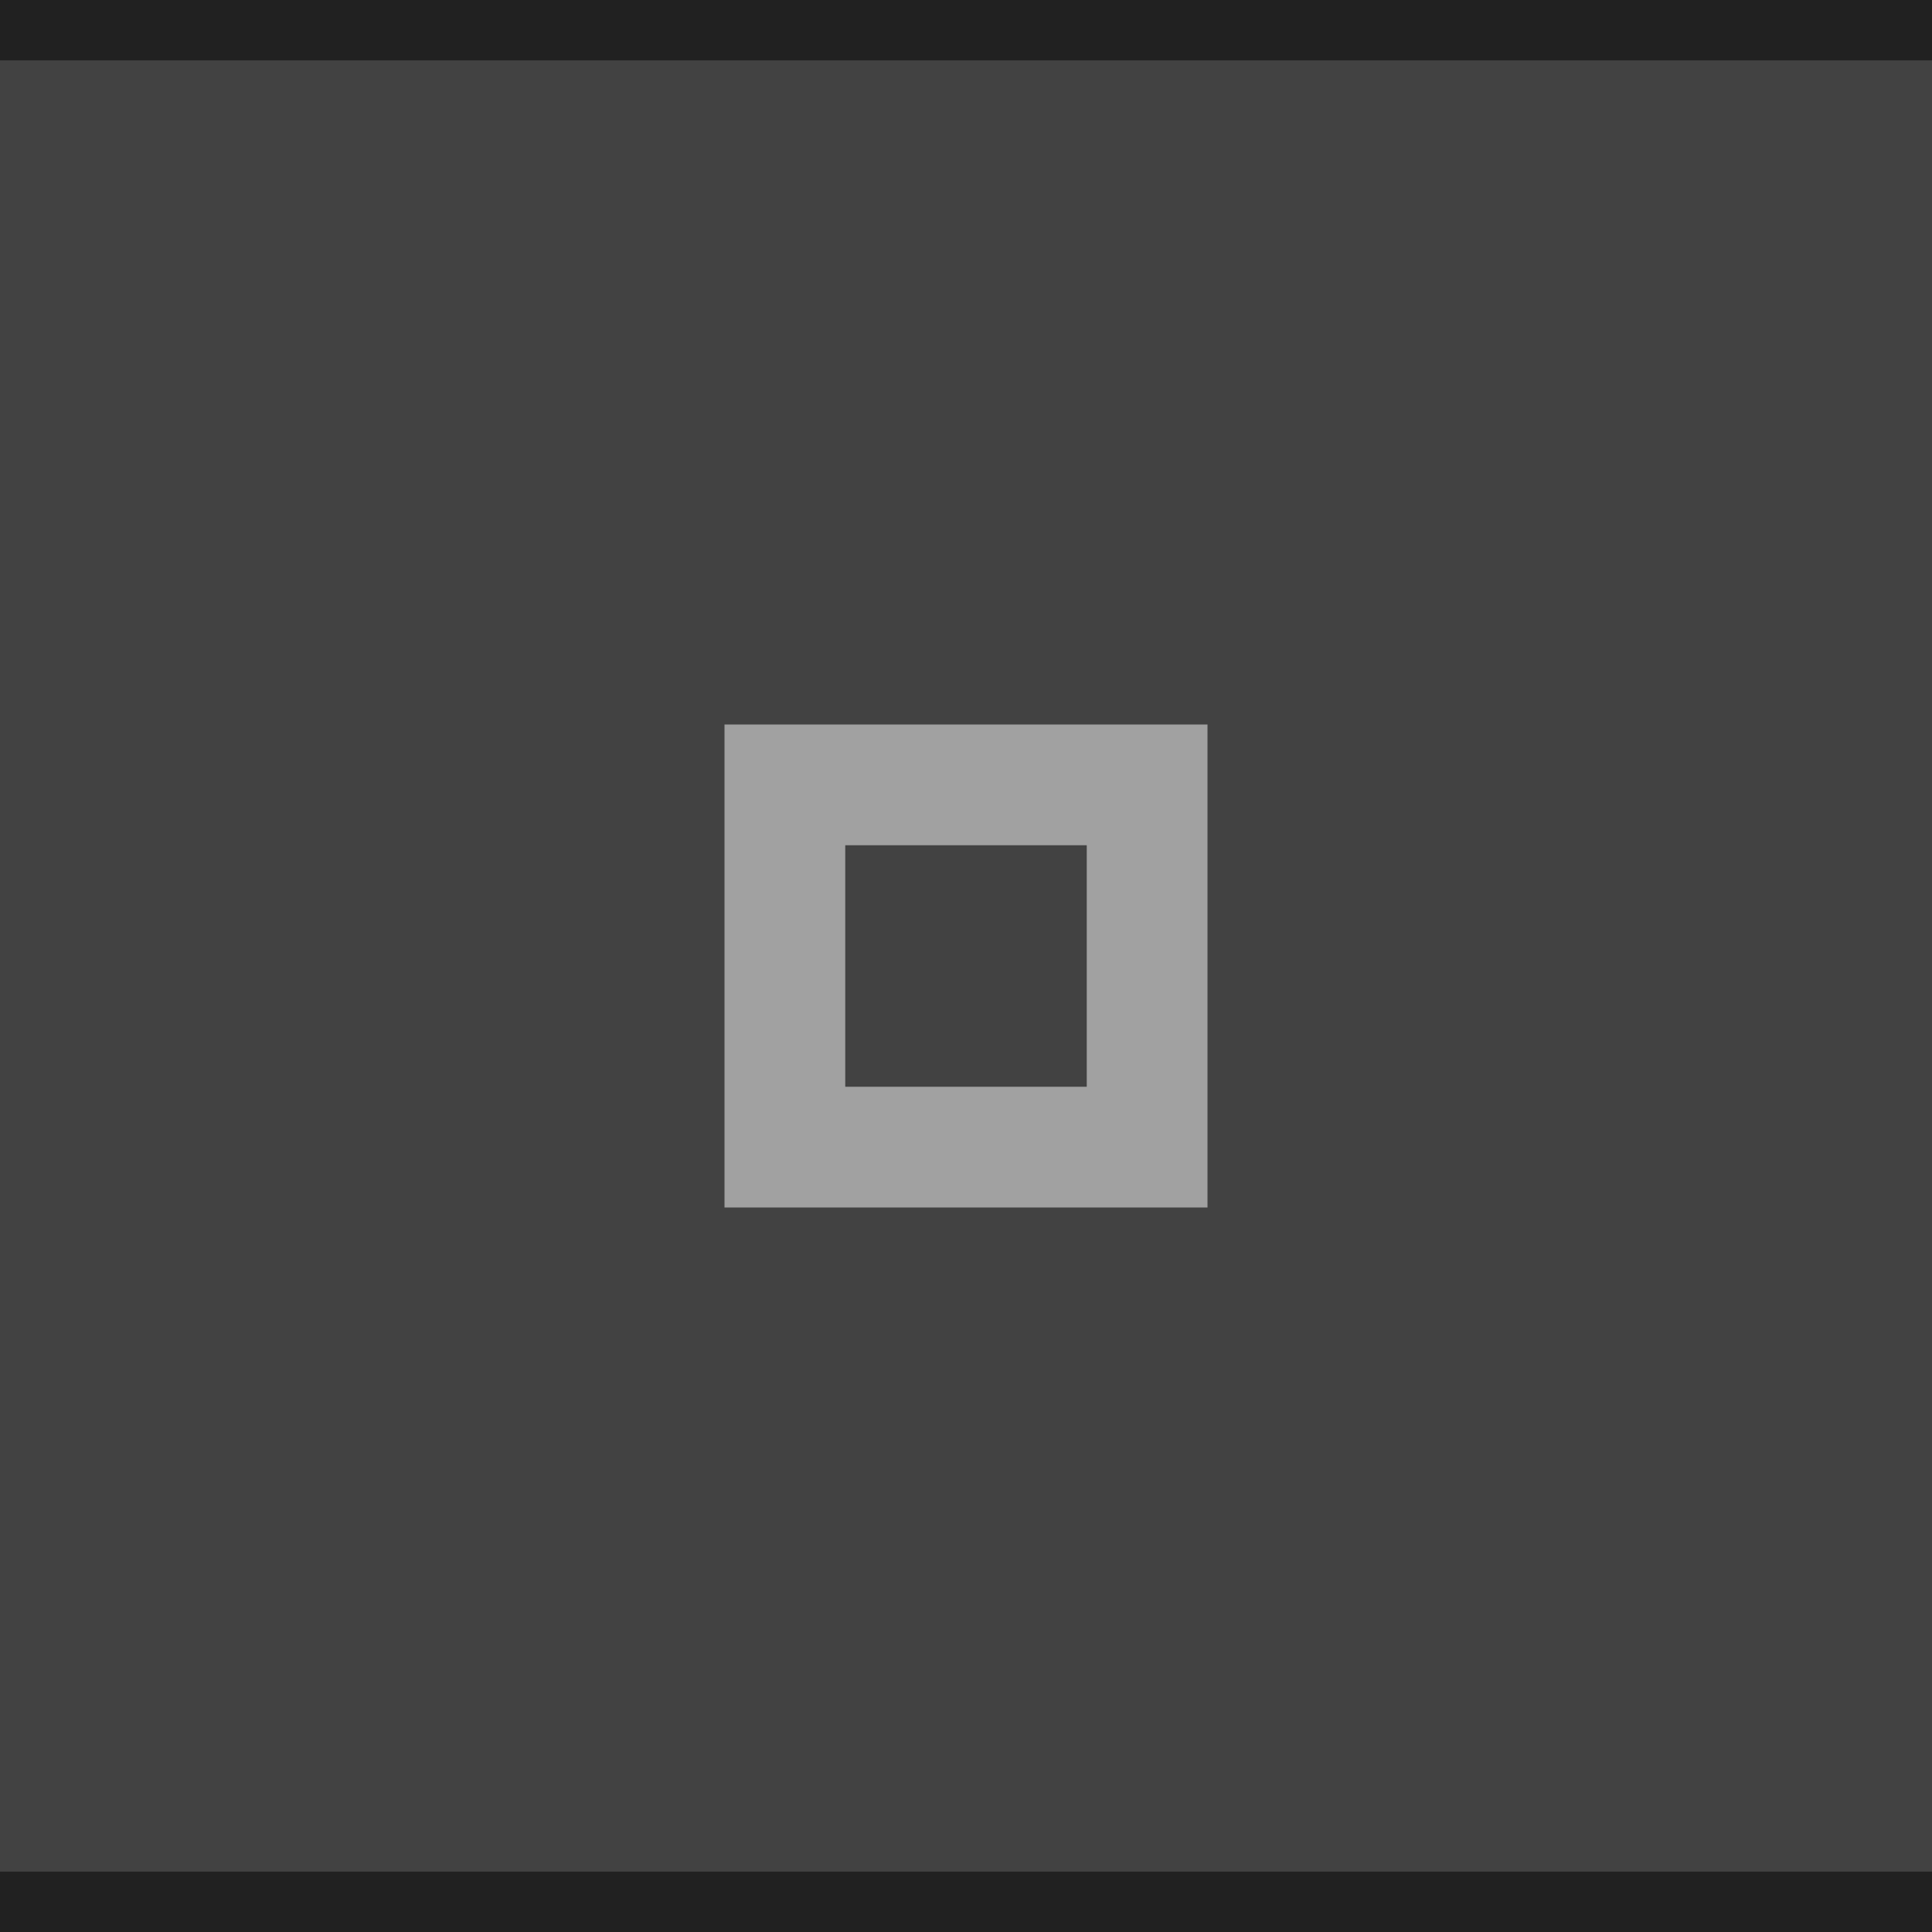
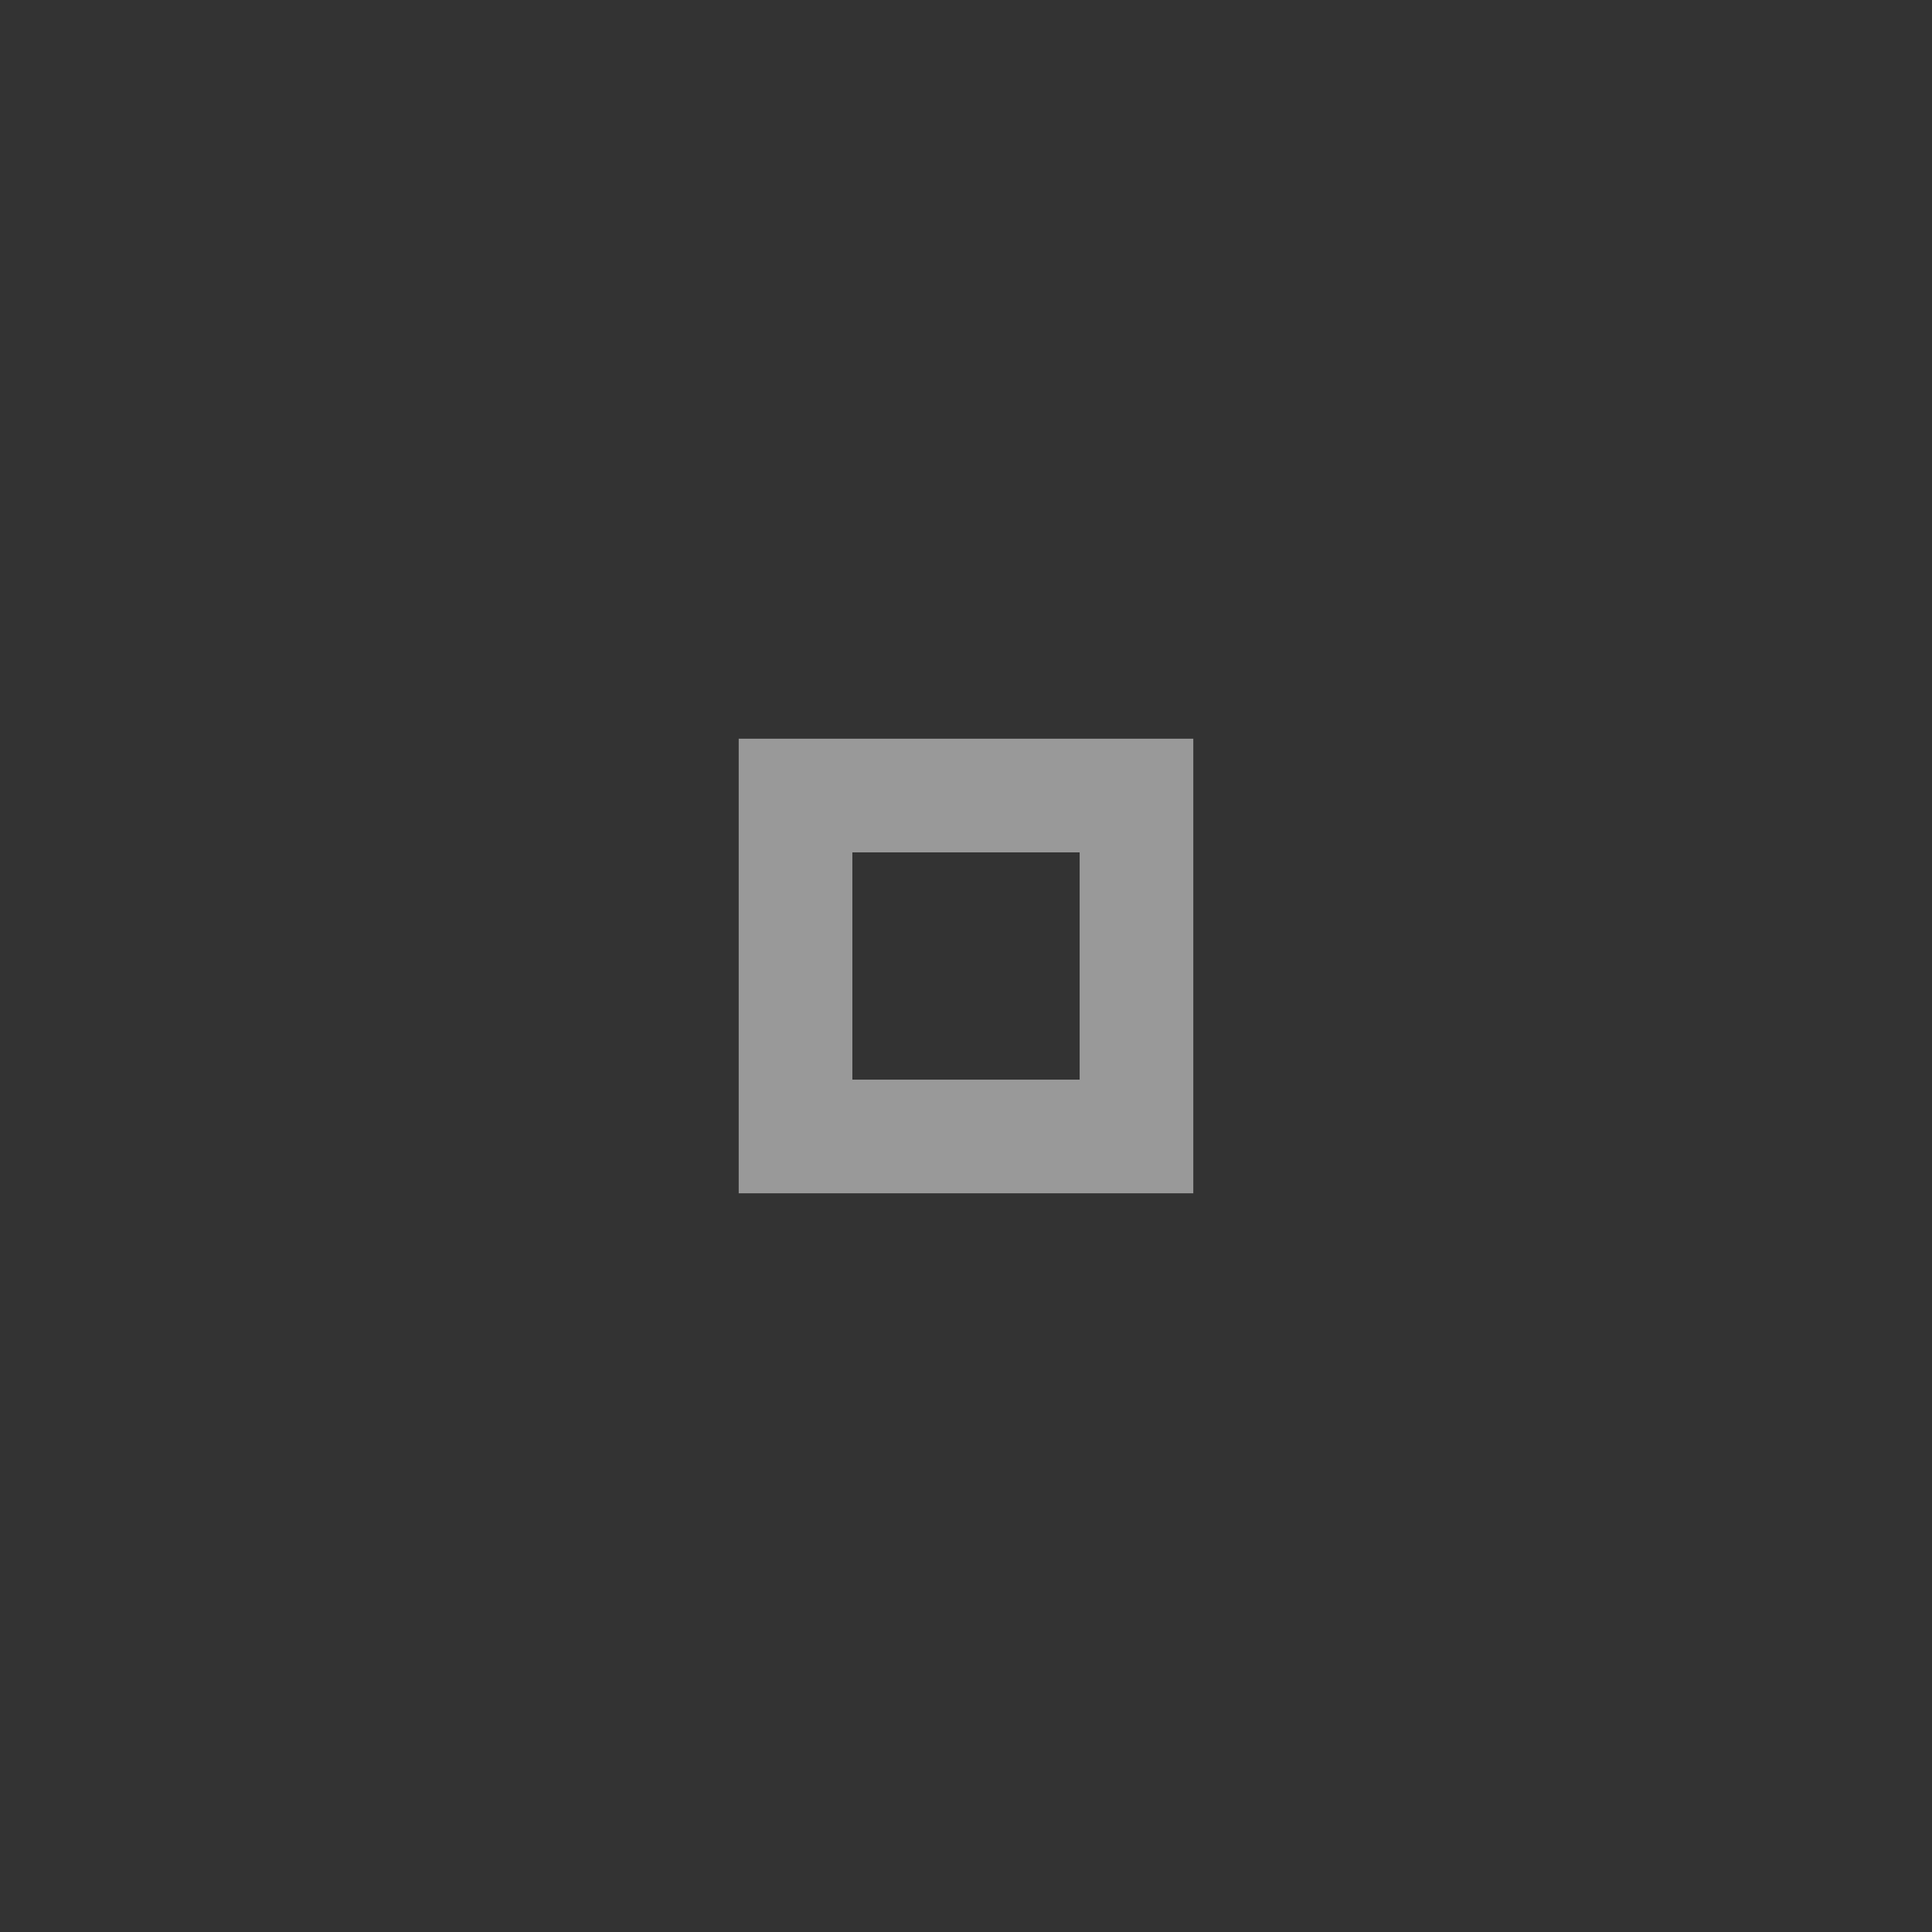
- <svg xmlns="http://www.w3.org/2000/svg" width="32" height="32" viewBox="0 0 32 32" version="1.1" id="svg12">
+ <svg xmlns="http://www.w3.org/2000/svg" id="svg12" version="1.1" viewBox="0 0 34 34" height="34" width="34">
  <defs id="defs16" />
-   <rect width="32" height="32" fill="#D6D6D6" id="rect2" style="fill:#424242;fill-opacity:1" />
-   <g style="opacity:0.5;fill:#ffffff;fill-opacity:1" fill="#000000" opacity="0.38" id="g10">
-     <circle cx="16" cy="16" r="12" opacity="0" id="circle6" style="fill:#ffffff;fill-opacity:1" />
-     <path d="m12 12v8h8v-8zm2 2h4v4h-4z" id="path8" style="fill:#ffffff;fill-opacity:1" />
-   </g>
-   <rect width="32" height="1" fill="#FFFFFF" fill-opacity="0.4" id="rect166" style="opacity:0.5;fill:#000000;fill-opacity:1" x="0" y="0" />
-   <rect width="32" height="1" fill="#FFFFFF" fill-opacity="0.4" id="rect166-3" style="opacity:0.5;fill:#000000;fill-opacity:1" x="0" y="31" />
+   <rect style="fill:#333333;fill-opacity:1;stroke-width:1.125" id="rect2" fill="#E0E0E0" height="36" width="36" x="-1" y="-1" />
+   <path id="path8-3" d="m 13,13 v 8 h 8 v -8 z m 2,2 h 4 v 4 h -4 z" style="opacity:0.5;fill:#ffffff" />
</svg>
